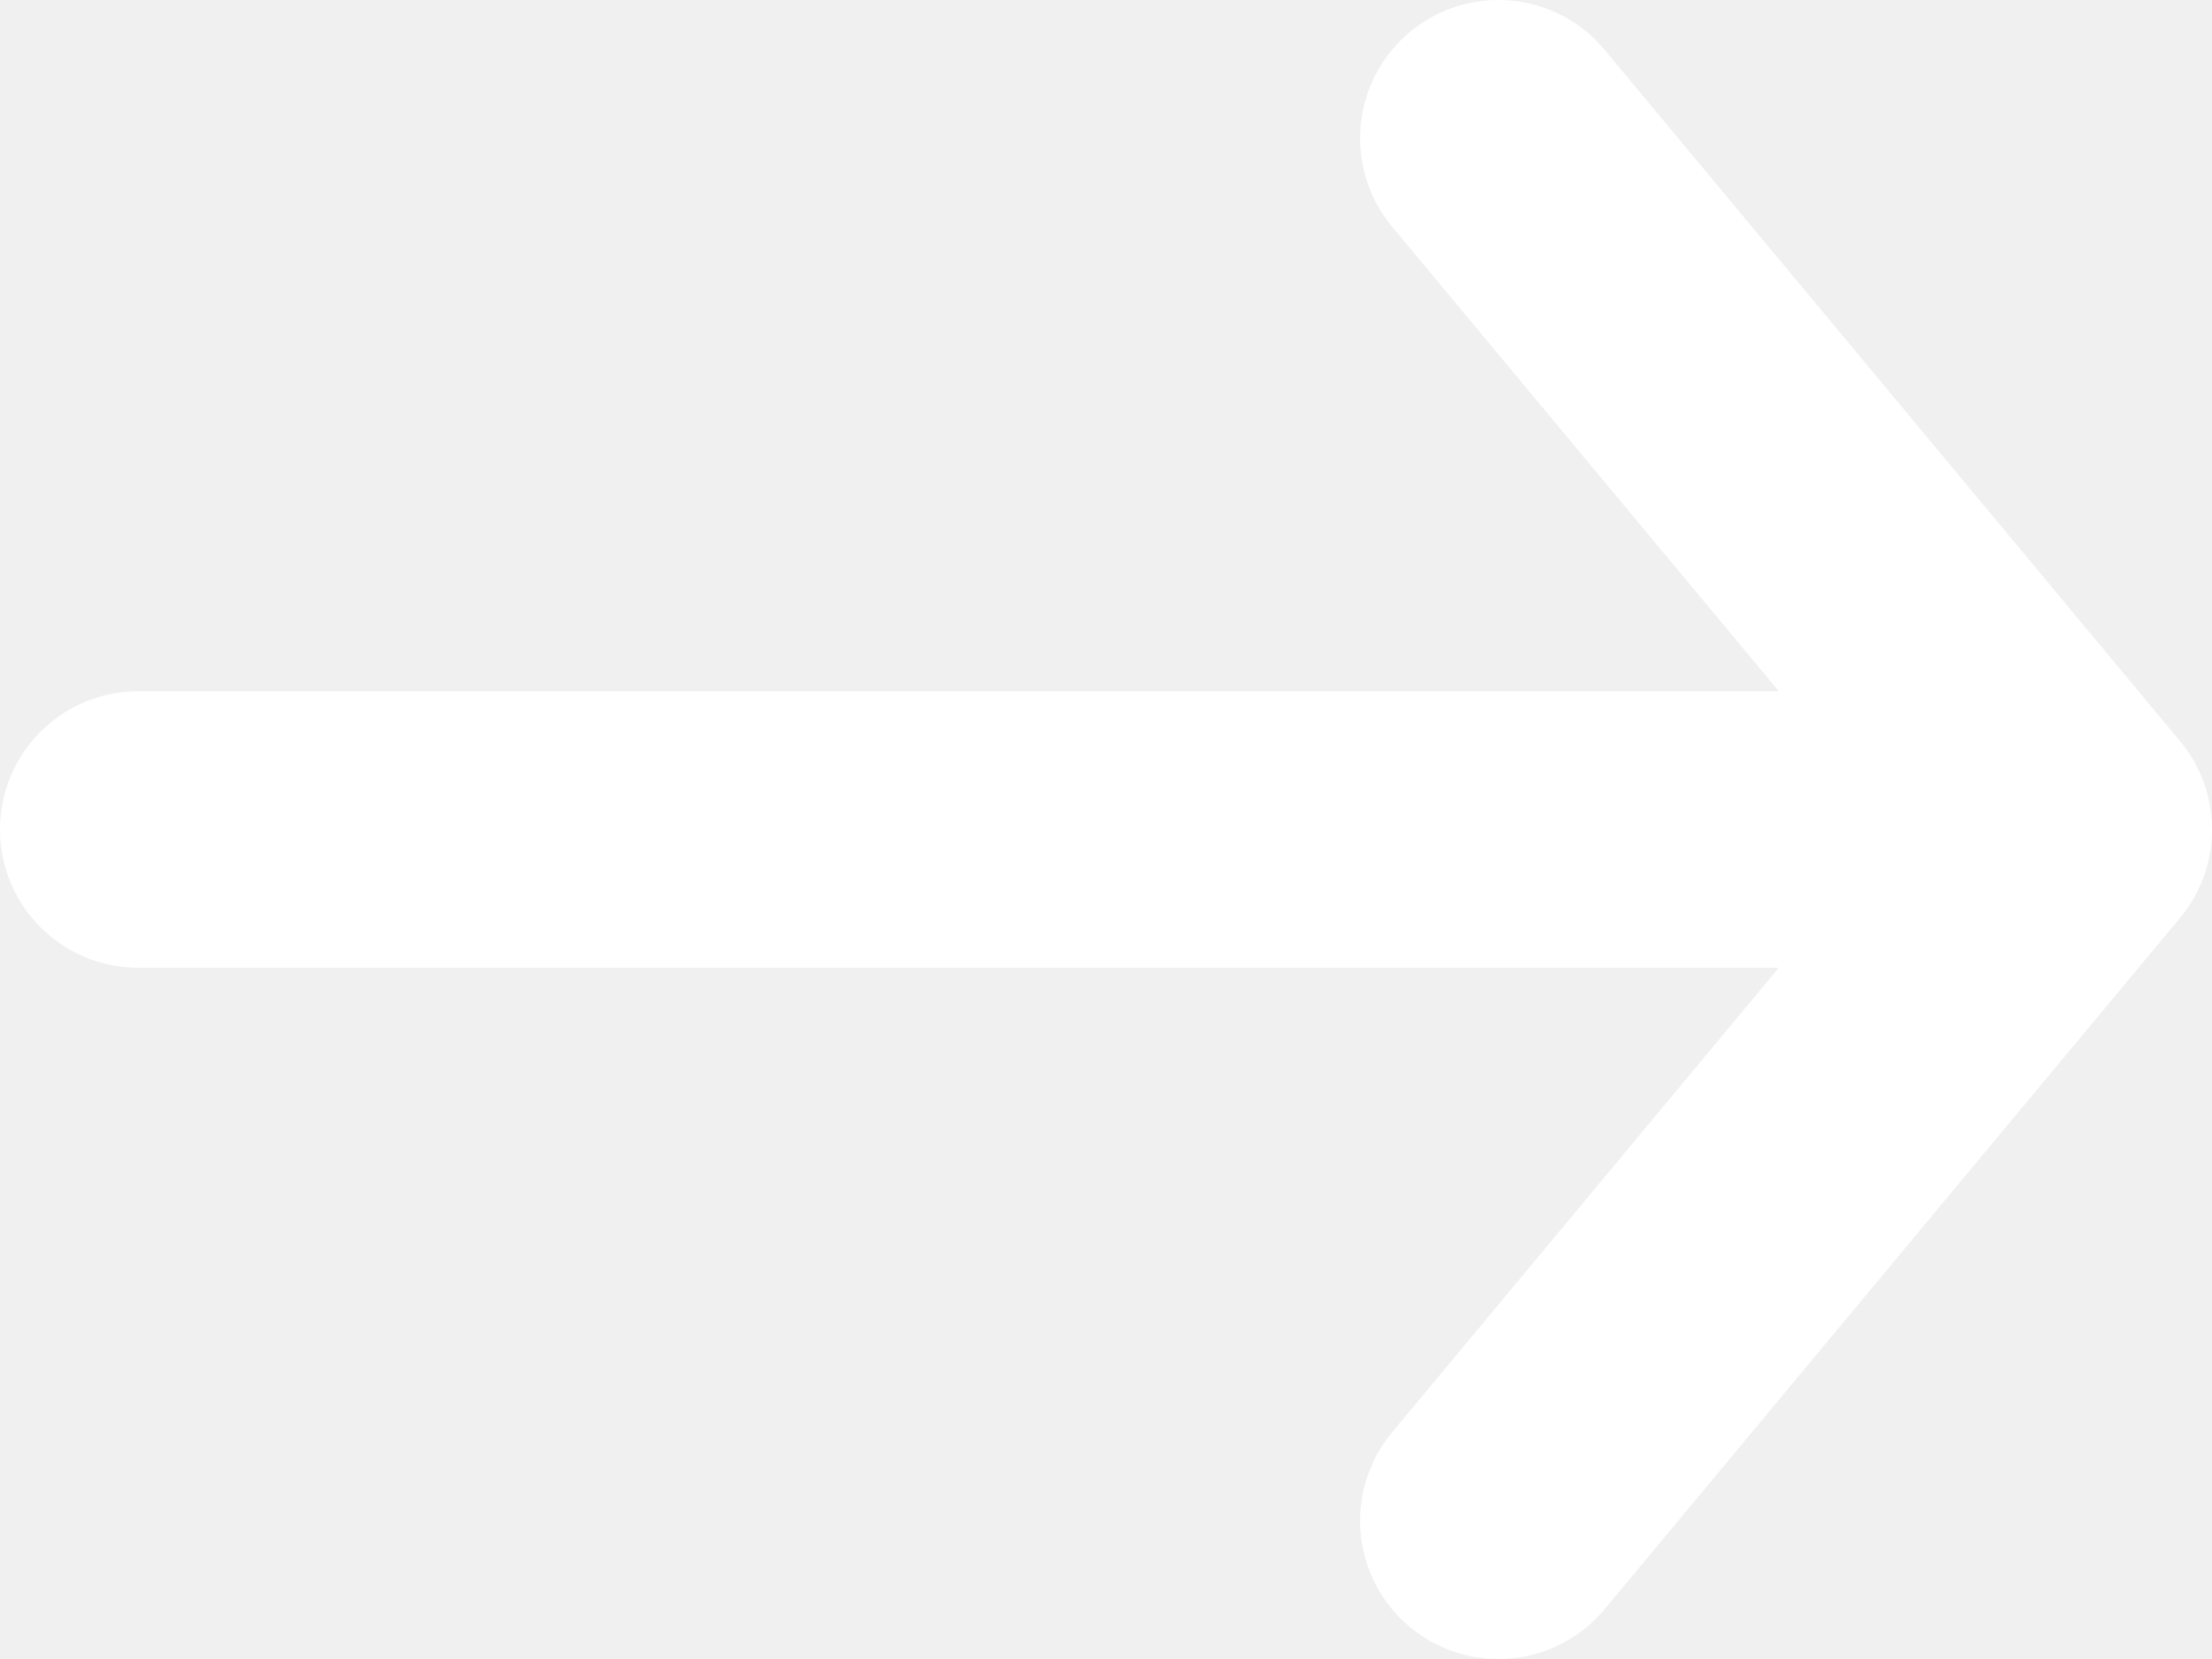
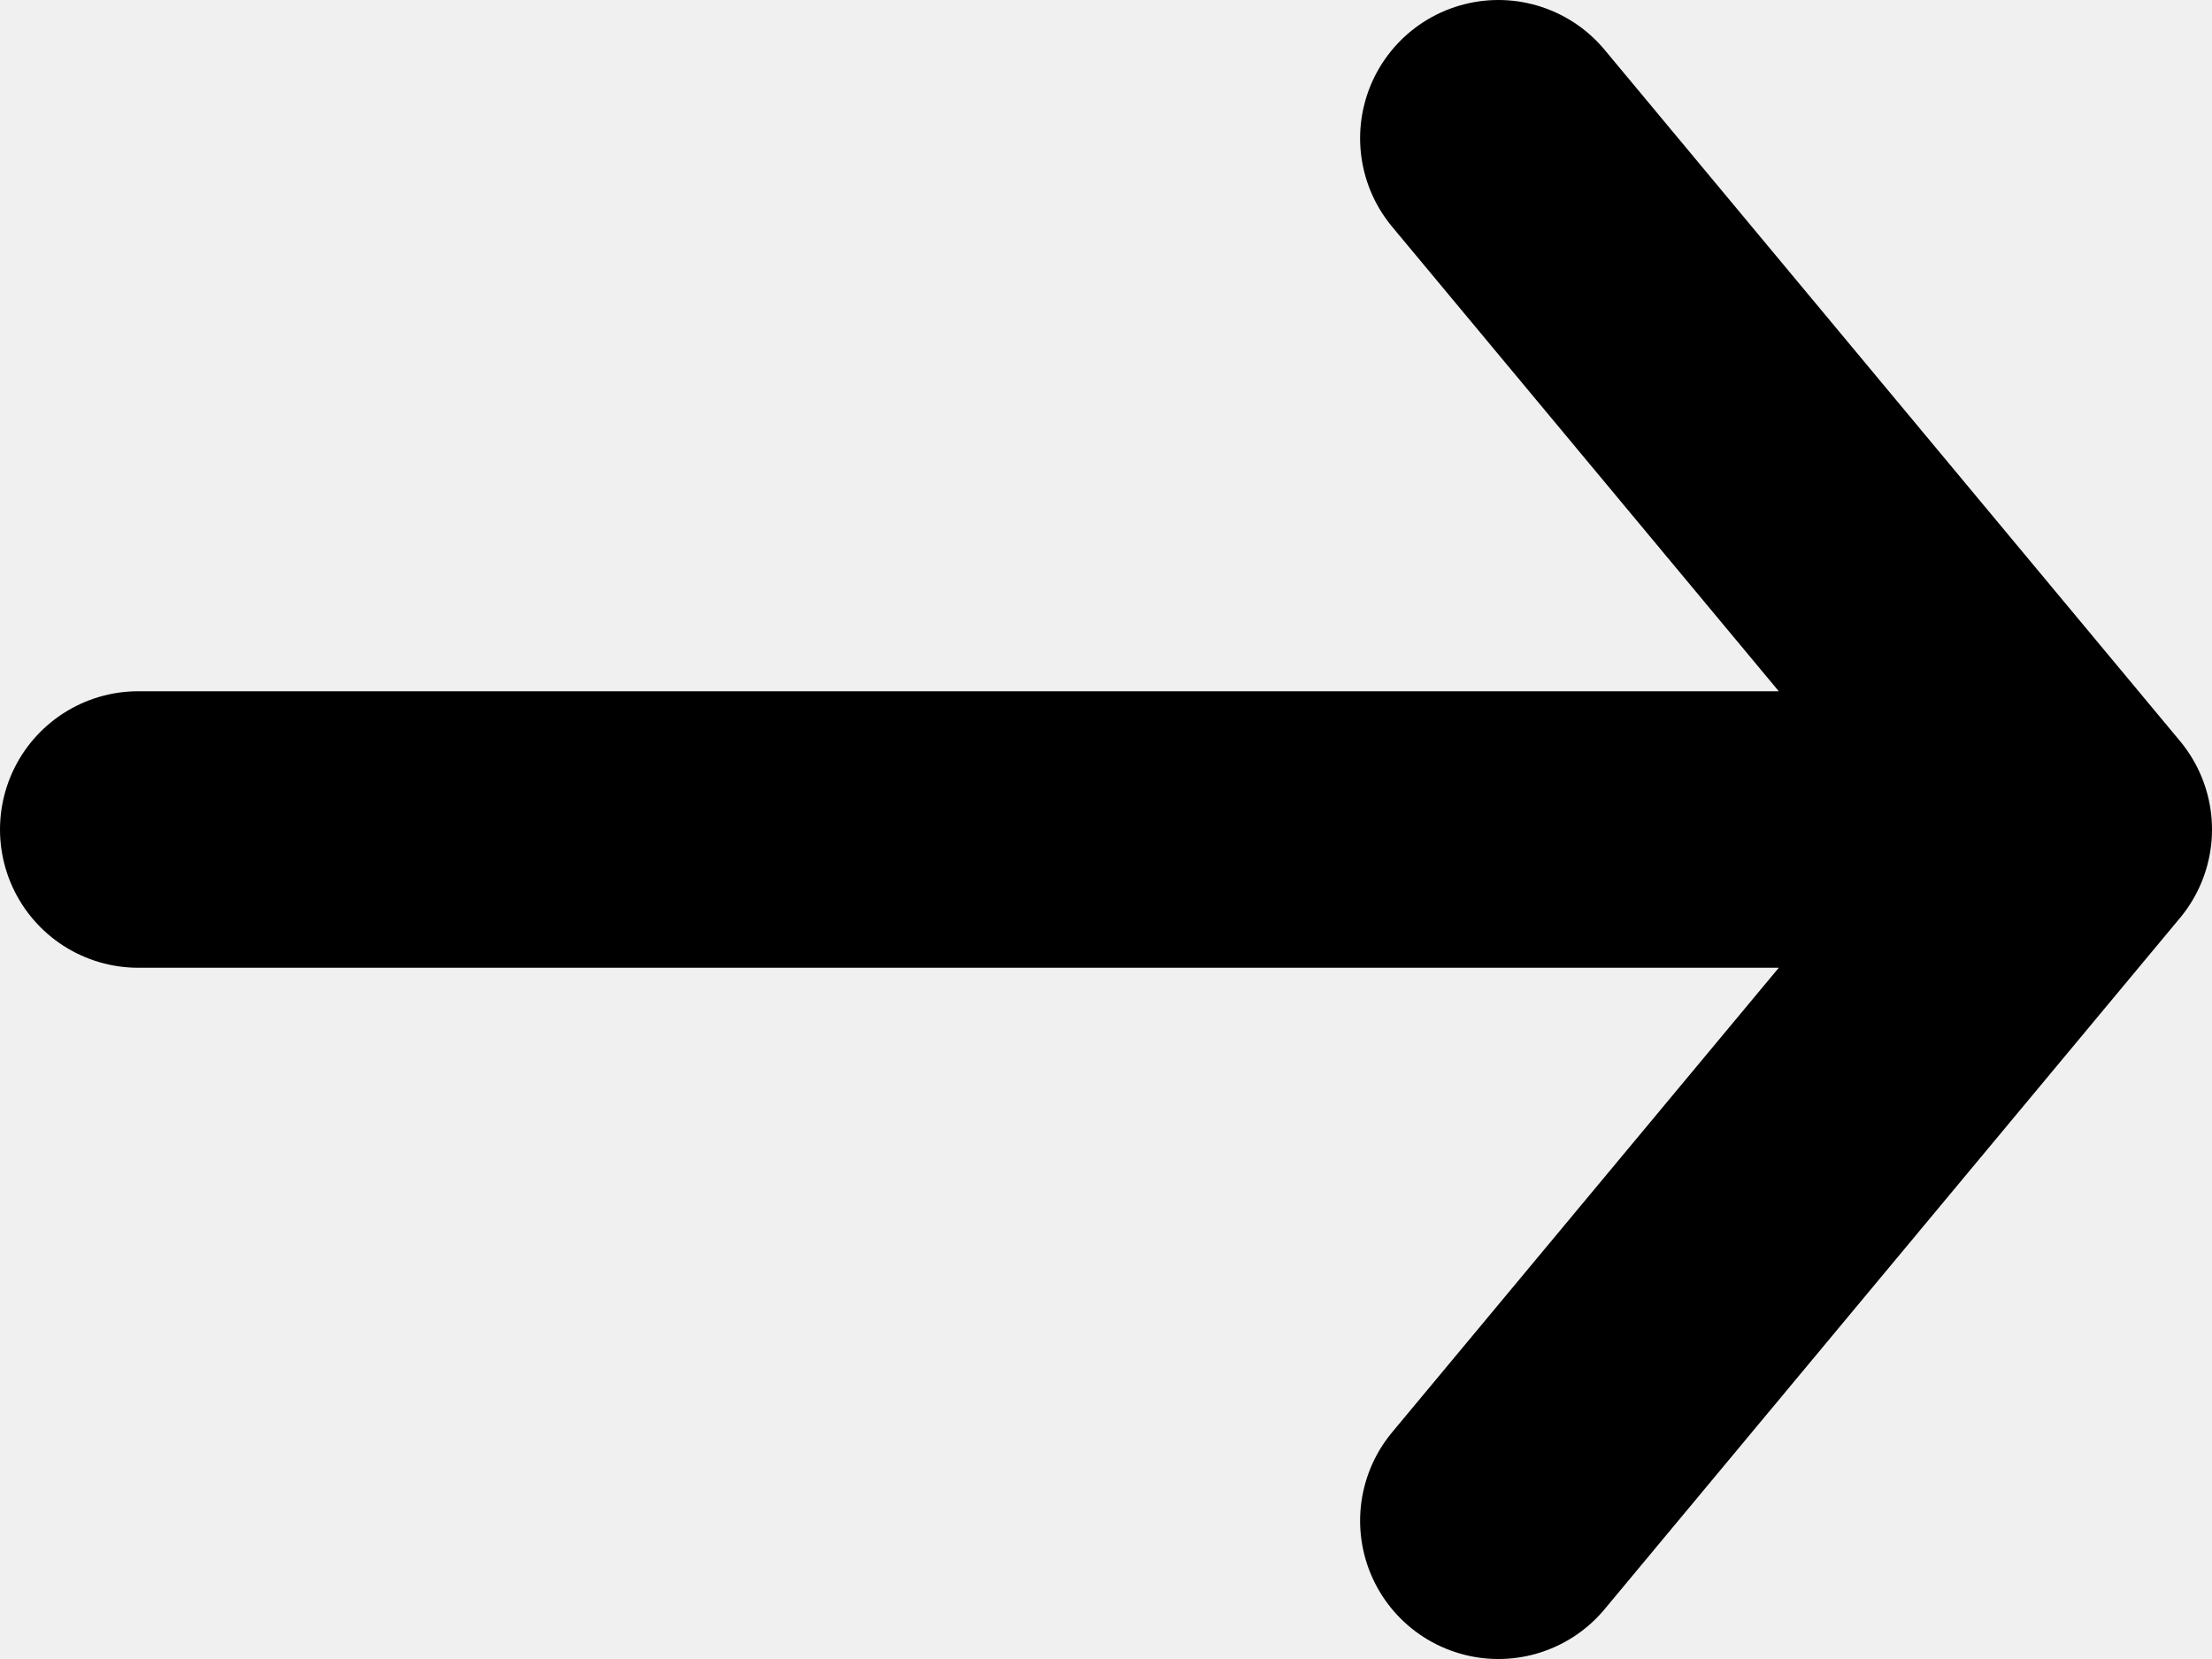
<svg xmlns="http://www.w3.org/2000/svg" width="16" height="12" viewBox="0 0 16 12" fill="none">
-   <path d="M1 6H15M15 6L10.838 1M15 6L10.838 11" stroke="#FFFFFF" stroke-width="2" stroke-linecap="round" stroke-linejoin="round" />
+   <path d="M1 6H15M15 6L10.838 1M15 6L10.838 11" stroke="#000000" stroke-width="2" stroke-linecap="round" stroke-linejoin="round" />
</svg>
